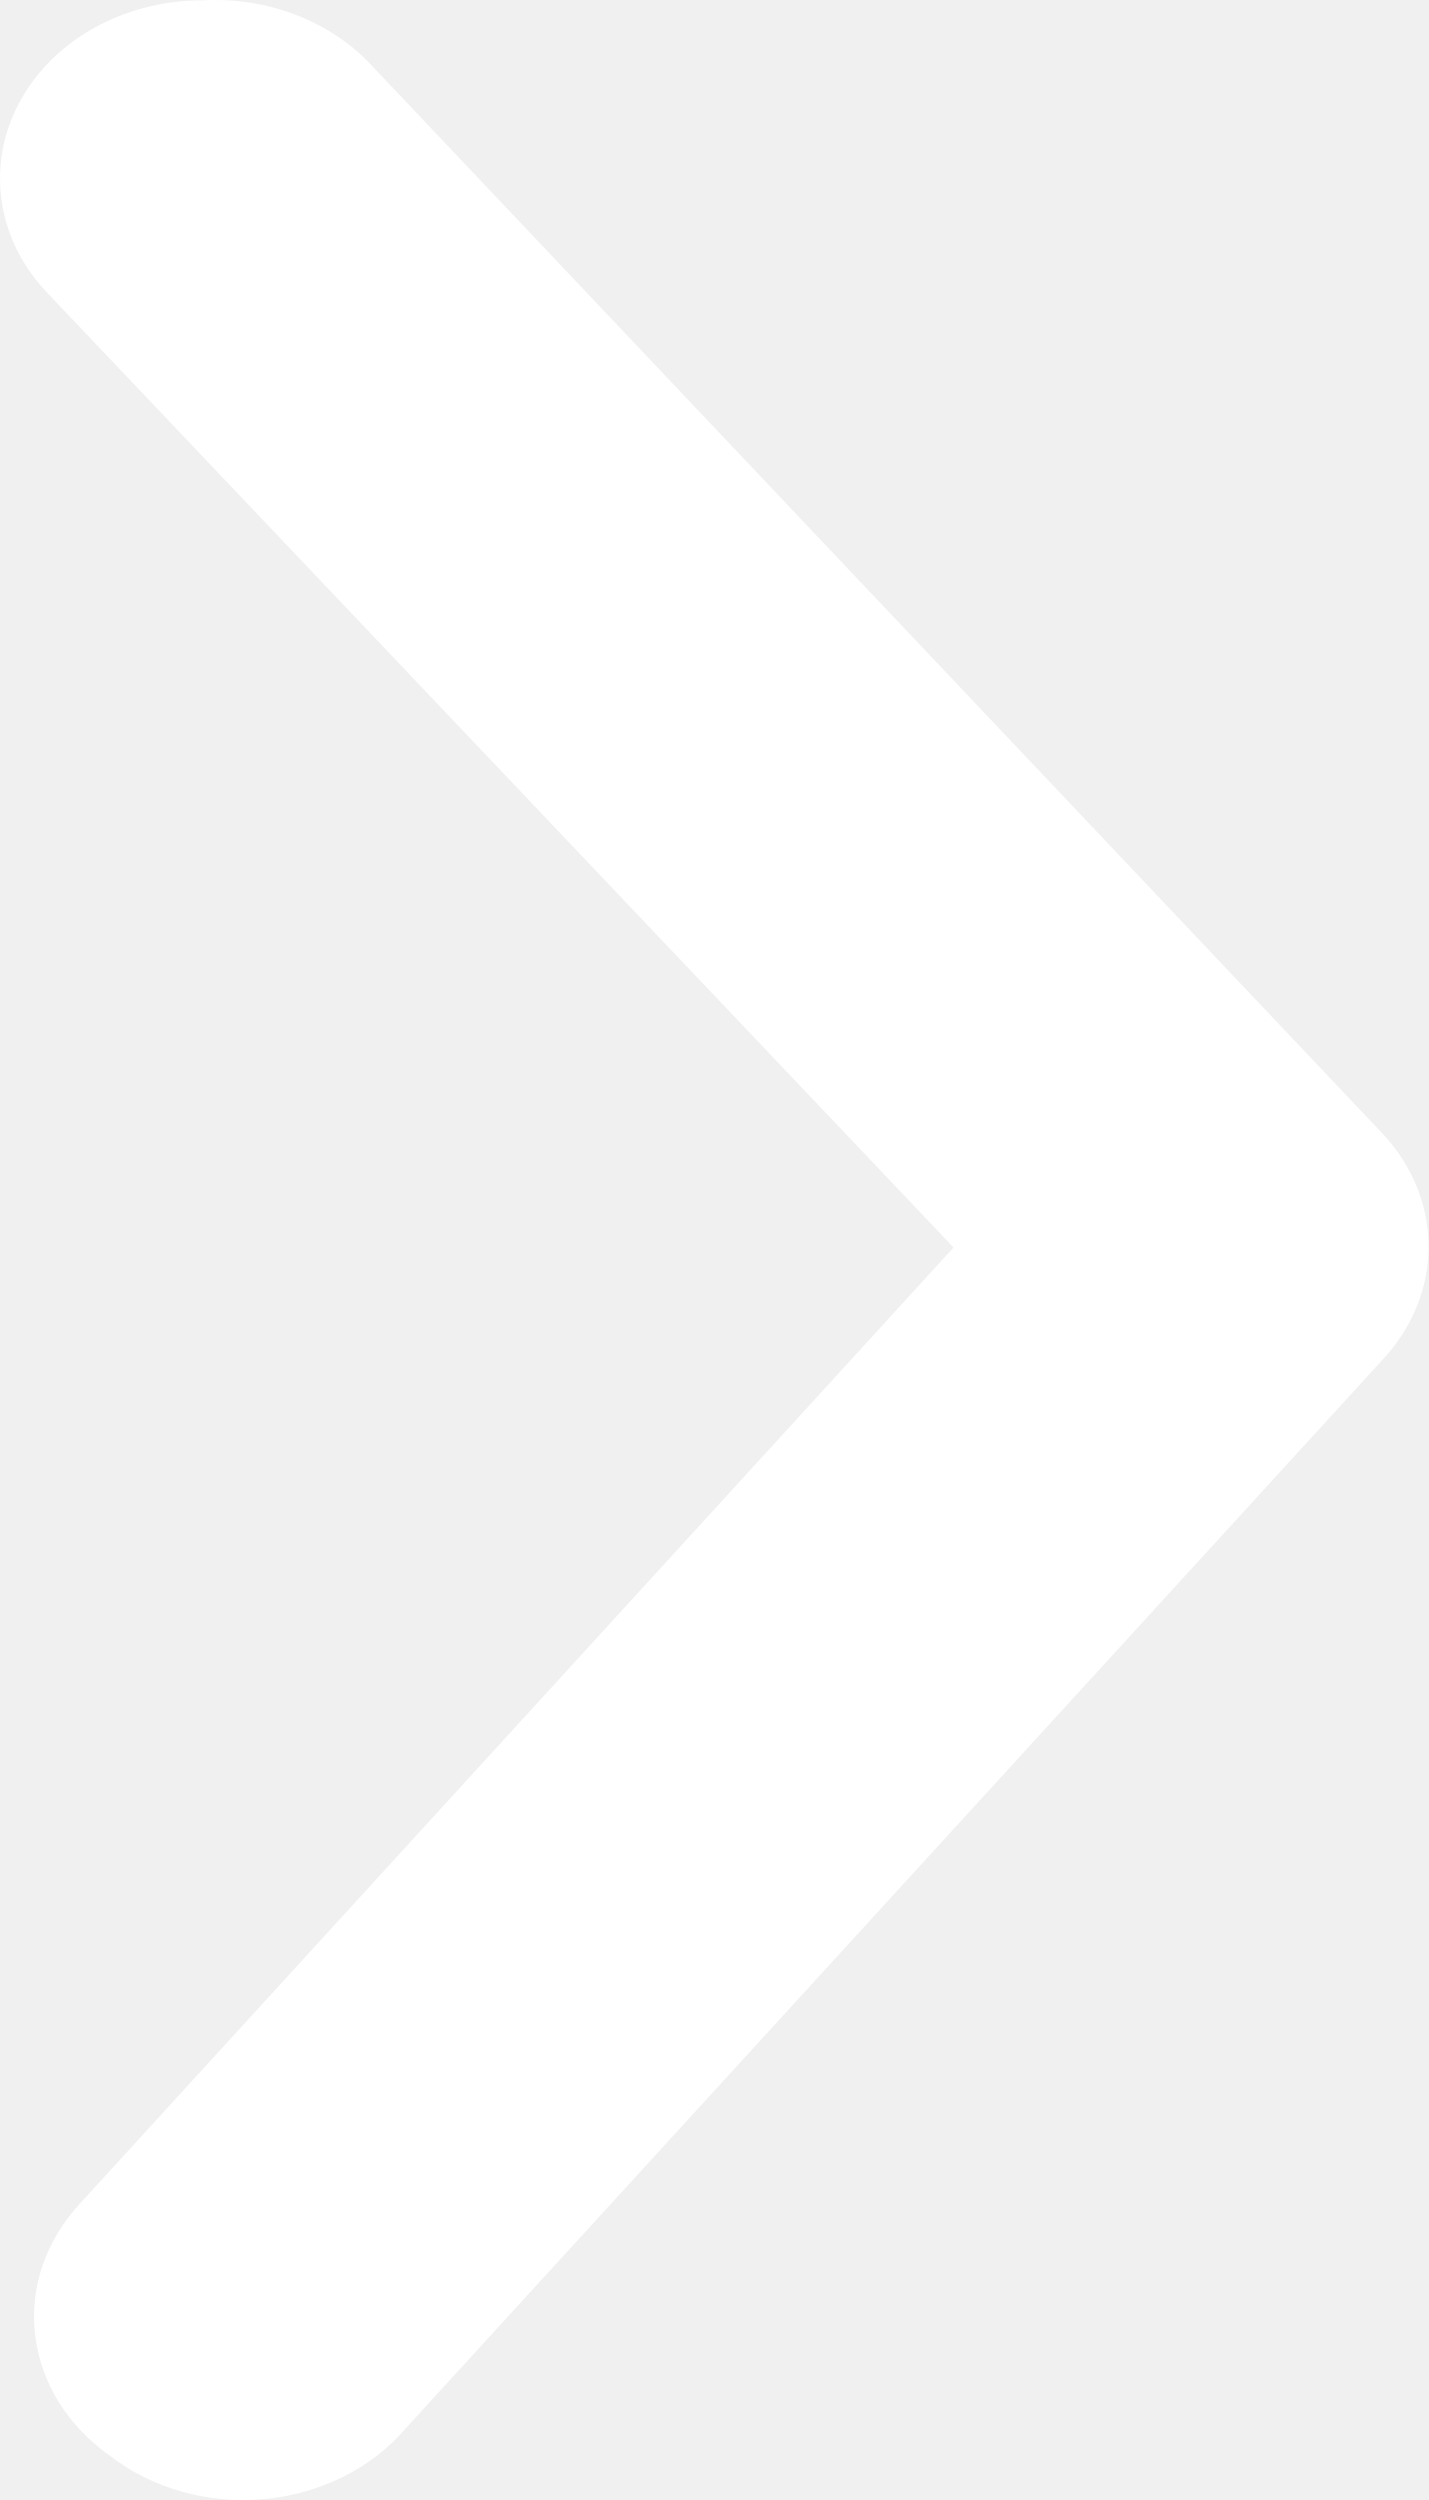
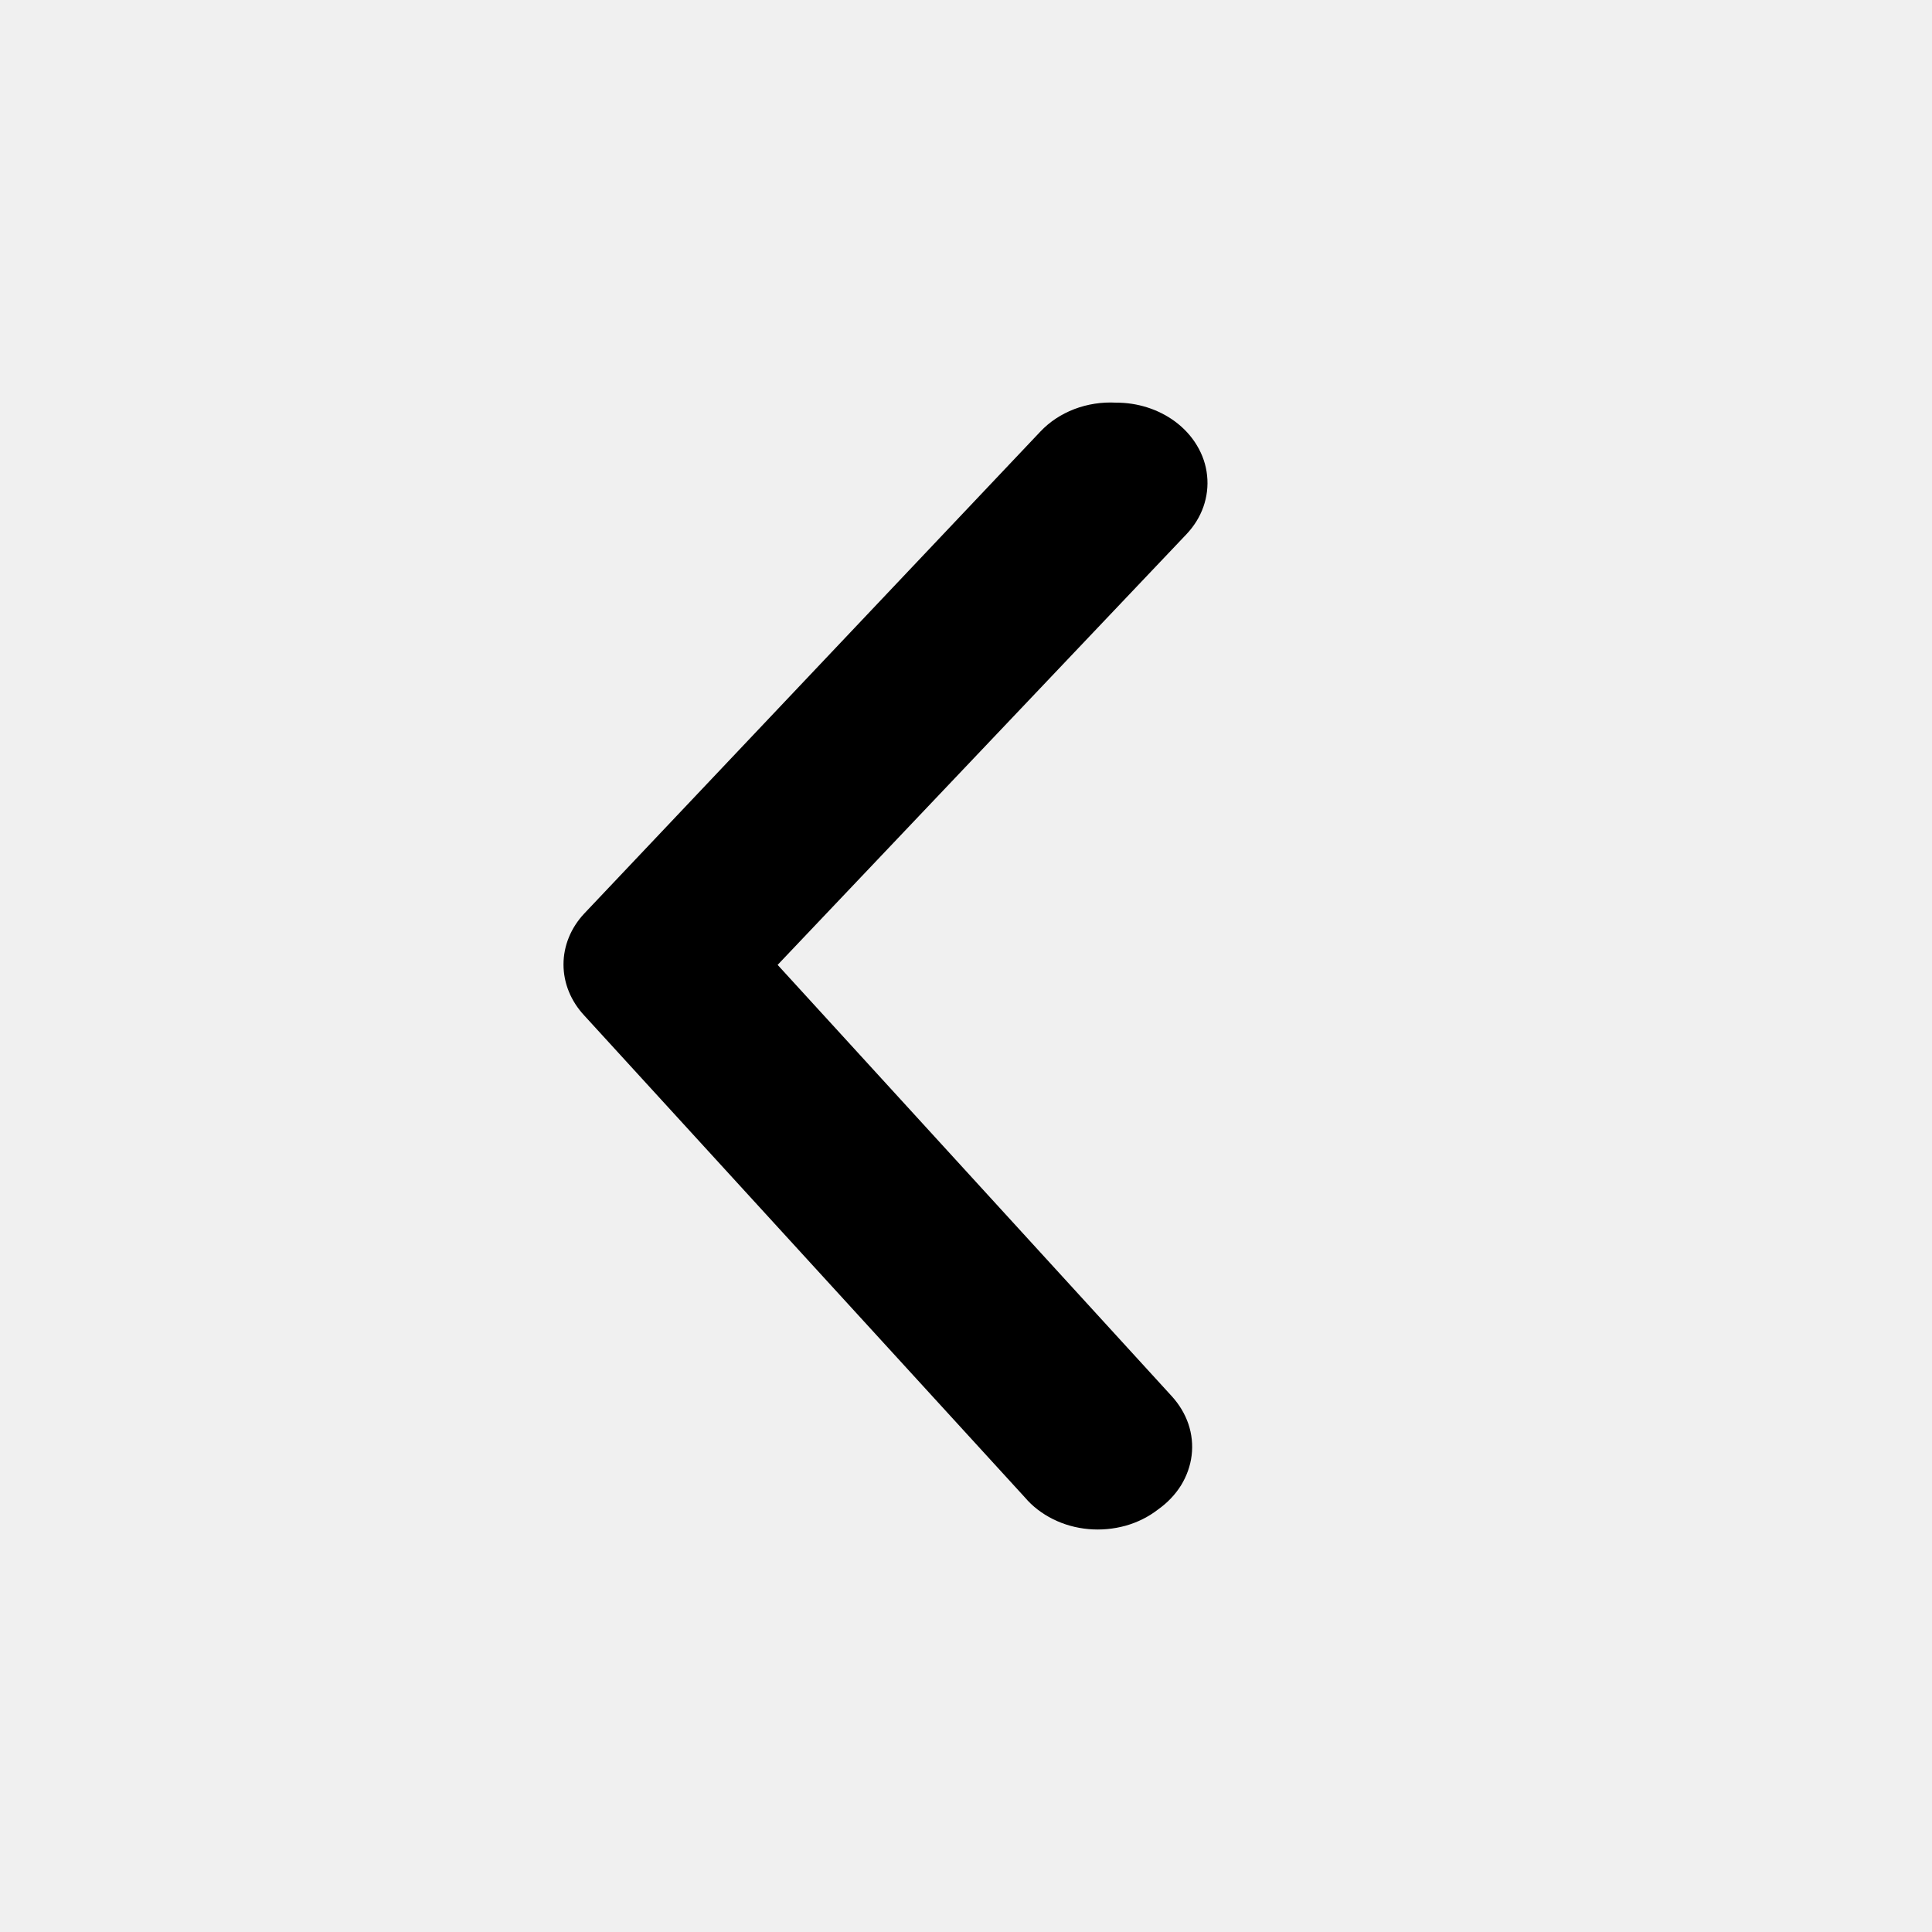
- <svg xmlns="http://www.w3.org/2000/svg" width="8" height="14" viewBox="0 0 8 14" fill="none">
-   <path d="M1.135 0.002C0.87 0.001 0.614 0.083 0.41 0.231C0.295 0.315 0.2 0.418 0.131 0.534C0.061 0.65 0.018 0.777 0.005 0.908C-0.009 1.039 0.007 1.17 0.051 1.296C0.095 1.421 0.167 1.537 0.263 1.638L5.34 6.986L0.444 12.344C0.35 12.447 0.28 12.564 0.237 12.69C0.195 12.816 0.181 12.948 0.197 13.079C0.213 13.21 0.258 13.336 0.329 13.452C0.401 13.567 0.498 13.669 0.614 13.751C0.731 13.842 0.869 13.911 1.017 13.953C1.166 13.995 1.323 14.009 1.478 13.995C1.634 13.981 1.784 13.938 1.92 13.871C2.056 13.803 2.175 13.712 2.269 13.602L7.742 7.615C7.909 7.436 8 7.212 8 6.981C8 6.75 7.909 6.526 7.742 6.348L2.076 0.361C1.962 0.24 1.818 0.145 1.654 0.082C1.491 0.02 1.313 -0.008 1.135 0.002Z" fill="white" />
+ <svg xmlns="http://www.w3.org/2000/svg" width="24" height="24" viewBox="0 0 24 24" fill="currentColor">
+   <path d="M13.865 5.002C14.13 5.001 14.386 5.083 14.59 5.231C14.705 5.315 14.8 5.418 14.869 5.534C14.939 5.65 14.982 5.777 14.995 5.908C15.009 6.039 14.993 6.17 14.949 6.296C14.905 6.421 14.833 6.537 14.737 6.638L9.66 11.986L14.556 17.344C14.65 17.447 14.72 17.564 14.763 17.69C14.805 17.816 14.819 17.948 14.803 18.079C14.787 18.21 14.742 18.336 14.671 18.452C14.599 18.567 14.502 18.669 14.386 18.751C14.269 18.842 14.132 18.911 13.983 18.953C13.834 18.994 13.677 19.009 13.522 18.995C13.366 18.981 13.216 18.939 13.08 18.871C12.944 18.803 12.825 18.712 12.732 18.602L7.258 12.615C7.091 12.436 7 12.212 7 11.981C7 11.75 7.091 11.526 7.258 11.348L12.924 5.361C13.038 5.24 13.182 5.145 13.346 5.082C13.509 5.02 13.687 4.992 13.865 5.002Z" />
</svg>
